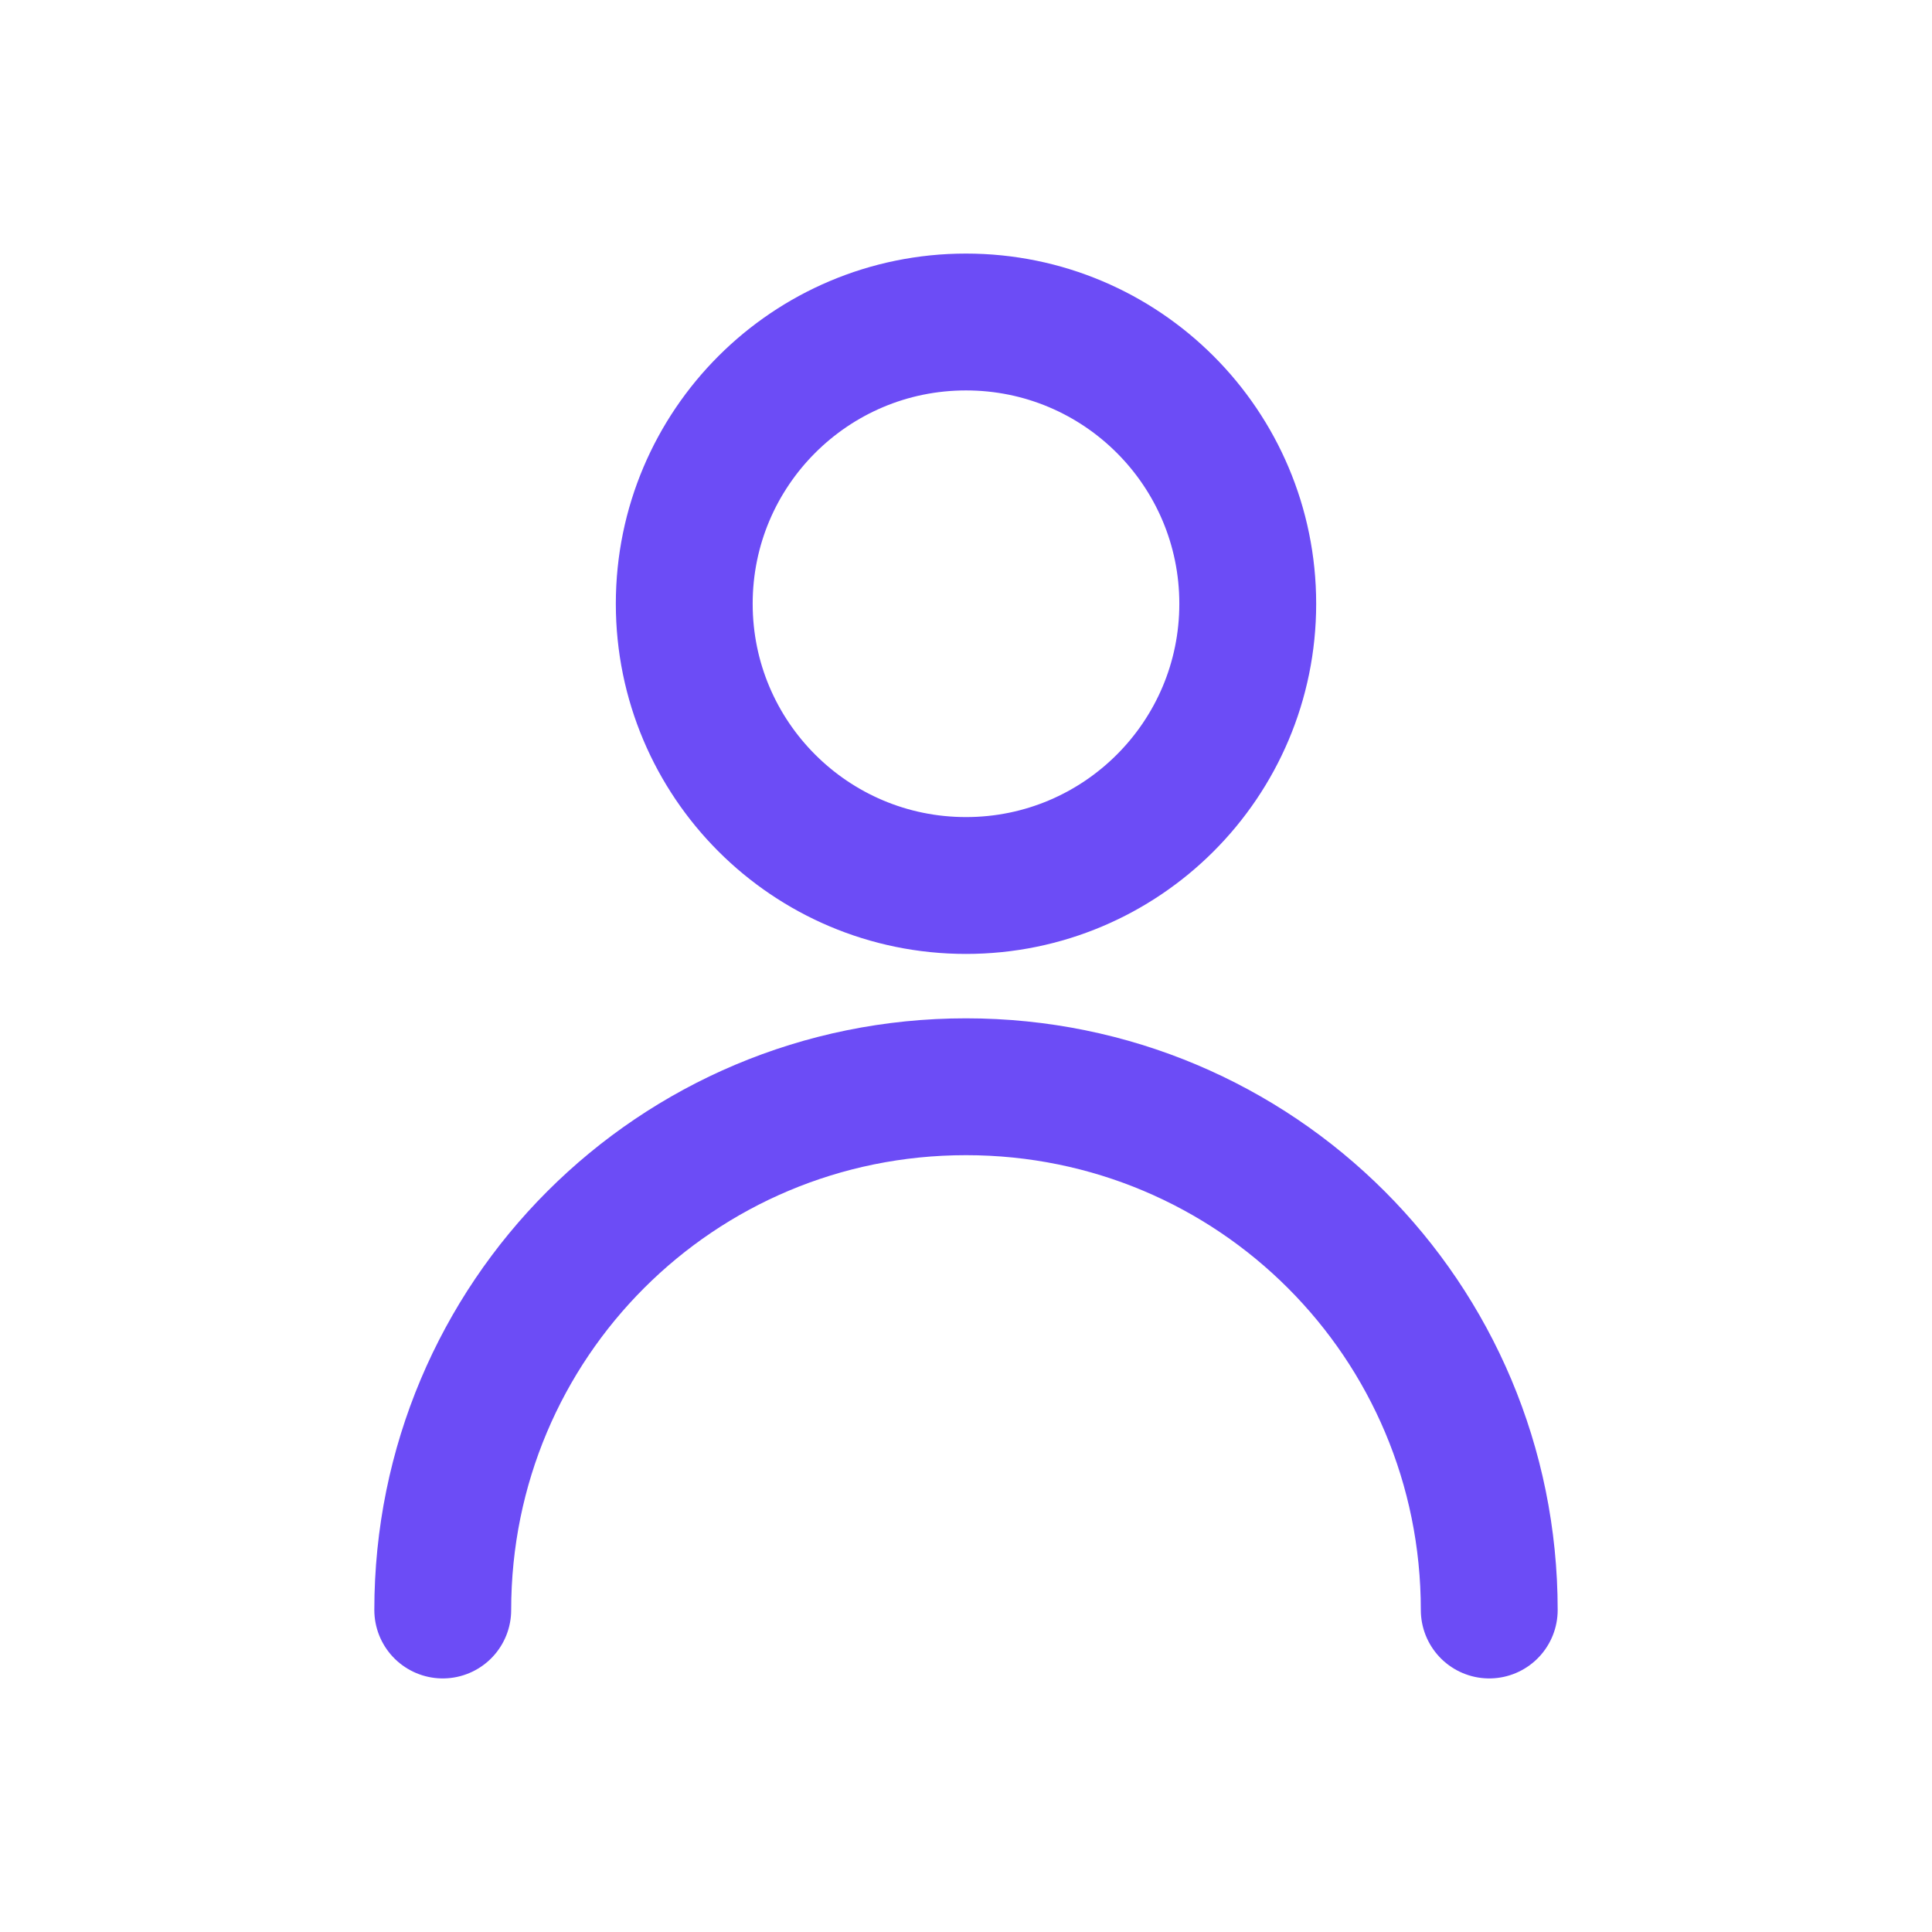
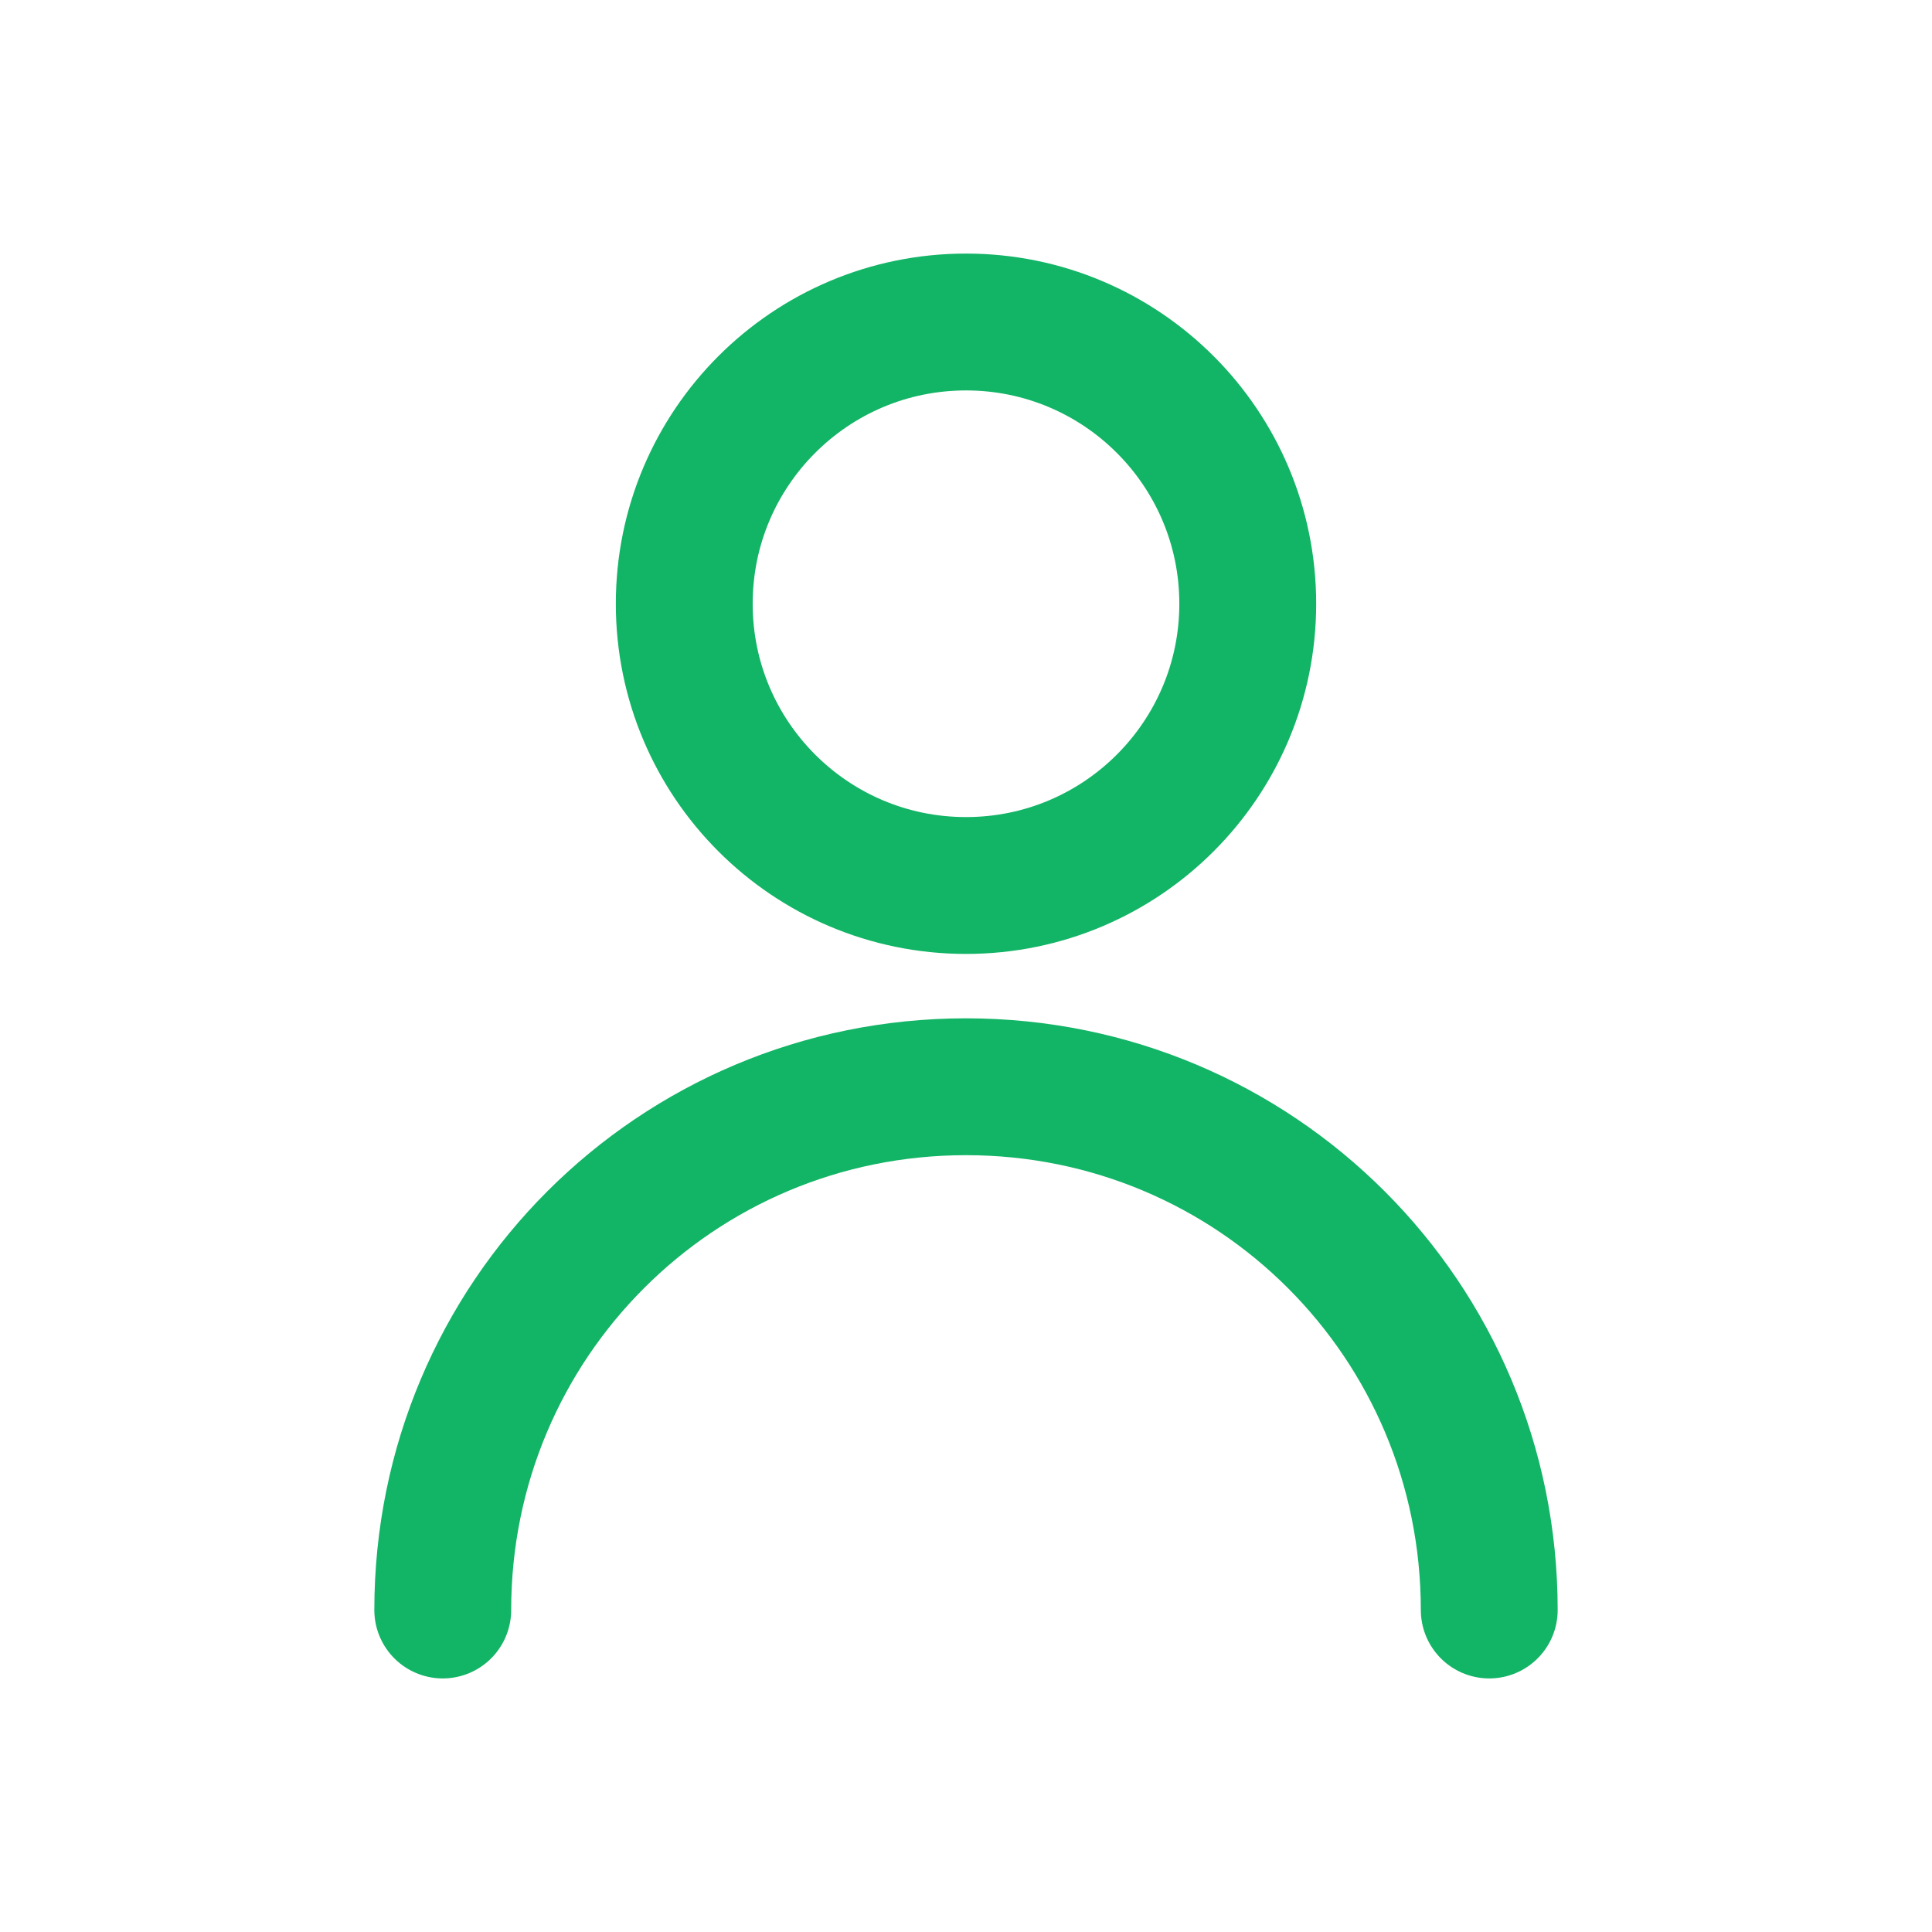
- <svg xmlns="http://www.w3.org/2000/svg" viewBox="0 0 24 24" fill="none" stroke="#6C4CF6" stroke-width="1.7" stroke-linecap="round">
+ <svg xmlns="http://www.w3.org/2000/svg" viewBox="0 0 24 24" fill="none" stroke="#12B466" stroke-width="1.7" stroke-linecap="round">
  <circle cx="12" cy="7.5" r="3.5" />
  <path d="M5.5 20c0-3.6 2.9-6.5 6.5-6.5s6.5 2.9 6.5 6.5" />
</svg>
